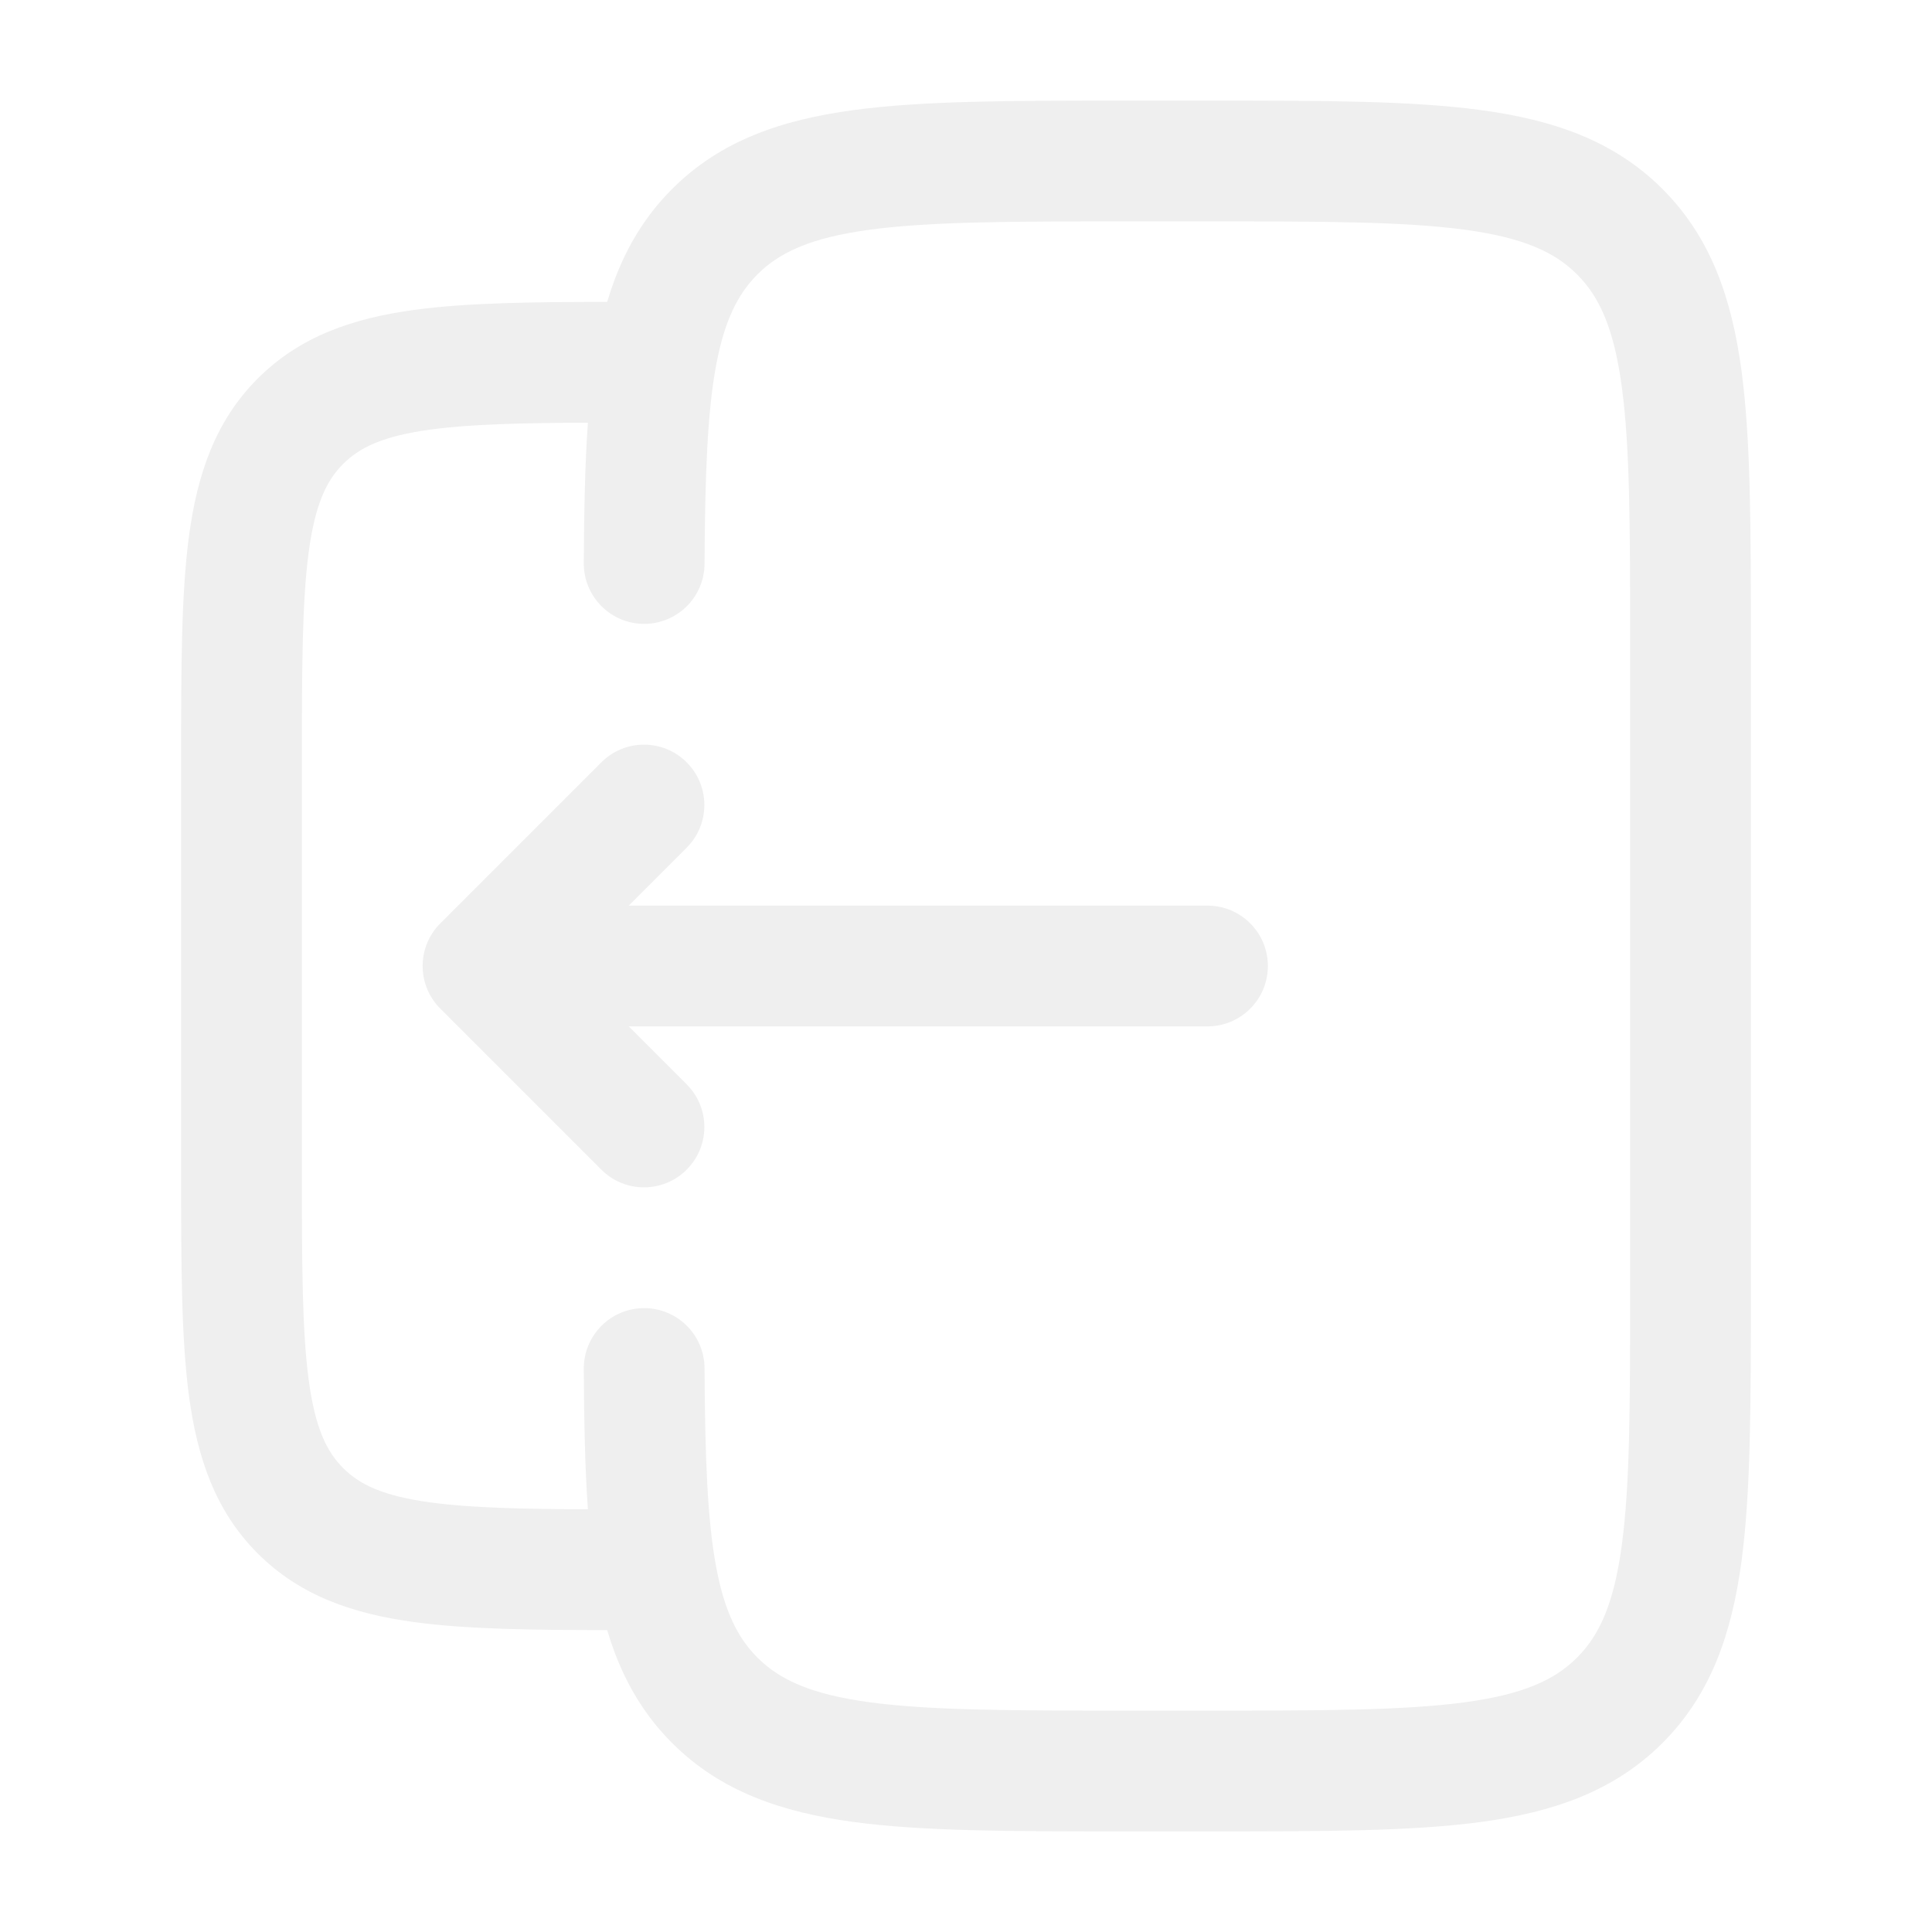
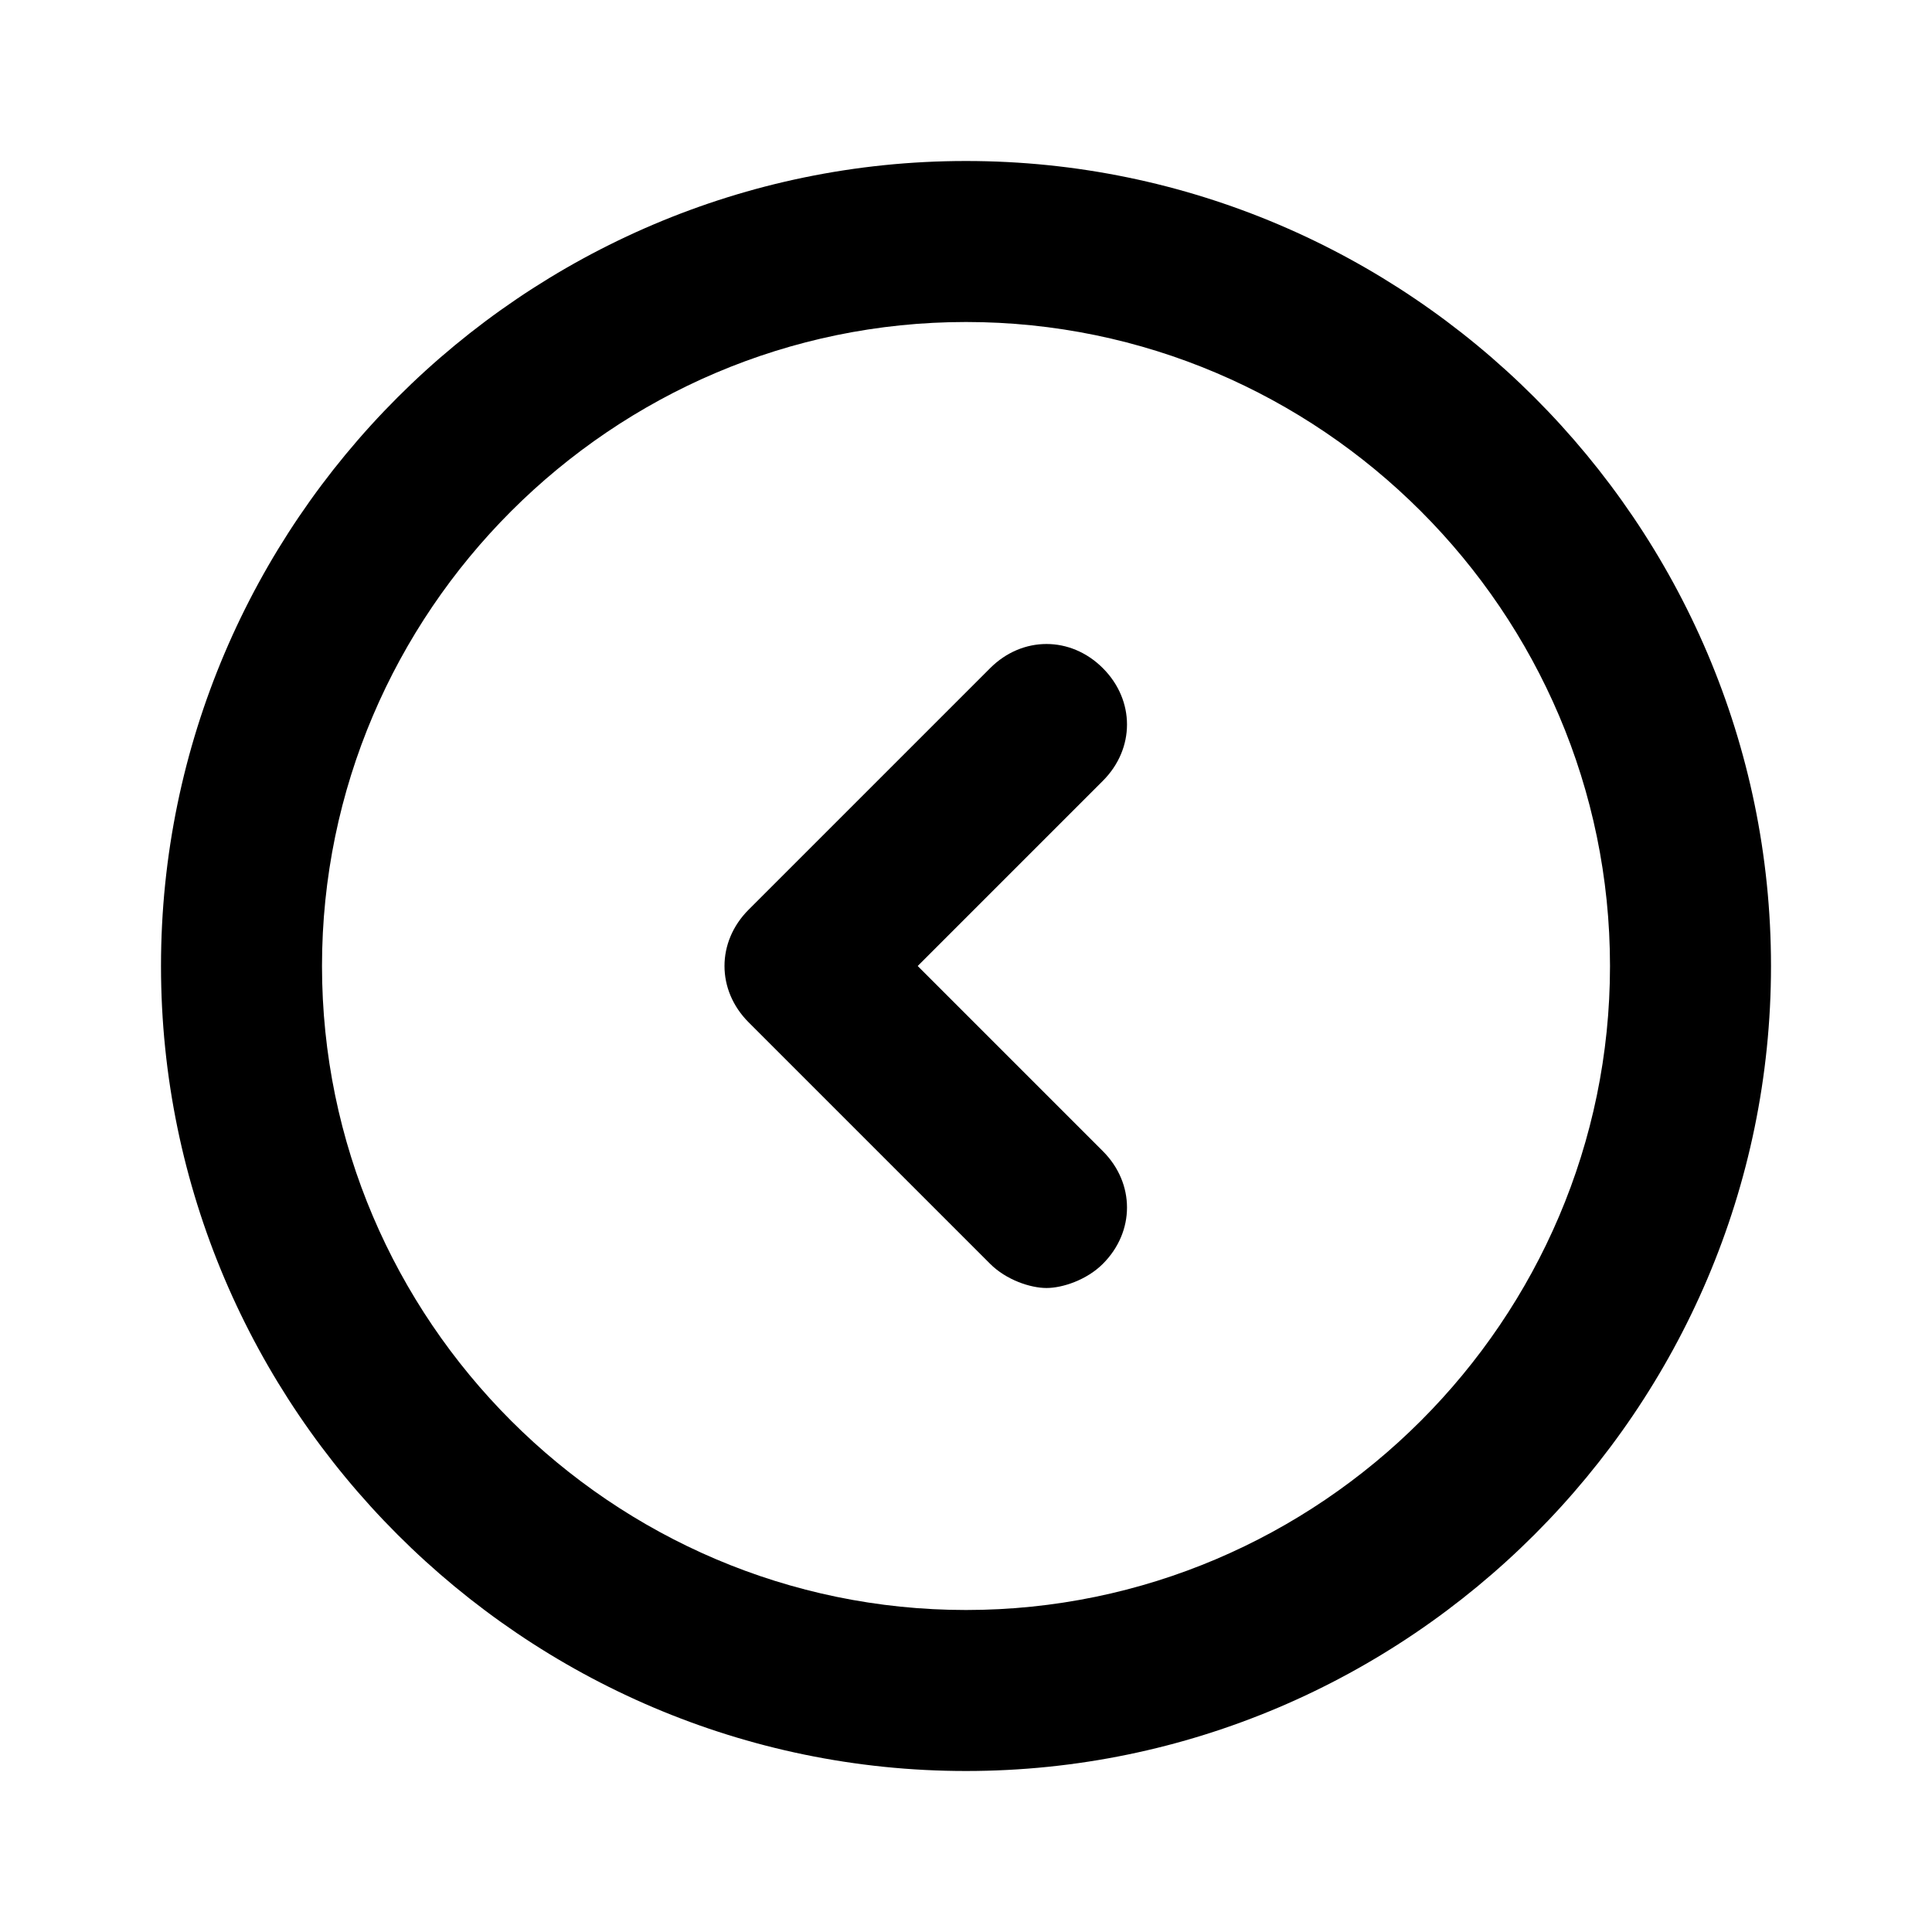
- <svg xmlns="http://www.w3.org/2000/svg" width="24" height="24" viewBox="0 0 24 24" fill="none">
-   <path d="M5.47 12.53C5.177 12.237 5.177 11.763 5.47 11.47L7.47 9.47C7.763 9.177 8.237 9.177 8.53 9.47C8.823 9.763 8.823 10.237 8.53 10.53L7.811 11.25L15 11.25C15.414 11.25 15.75 11.586 15.75 12C15.75 12.414 15.414 12.75 15 12.75L7.811 12.75L8.53 13.47C8.823 13.763 8.823 14.237 8.53 14.53C8.237 14.823 7.763 14.823 7.47 14.53L5.47 12.53Z" fill="#EFEFEF" />
-   <path fill-rule="evenodd" clip-rule="evenodd" d="M13.945 1.25H15.055C16.423 1.25 17.525 1.25 18.392 1.367C19.292 1.488 20.05 1.746 20.652 2.348C21.254 2.95 21.513 3.708 21.634 4.608C21.75 5.475 21.75 6.578 21.75 7.945V16.055C21.75 17.422 21.75 18.525 21.634 19.392C21.513 20.292 21.254 21.05 20.652 21.652C20.05 22.254 19.292 22.512 18.392 22.634C17.525 22.75 16.423 22.75 15.055 22.75H13.945C12.578 22.75 11.475 22.75 10.608 22.634C9.708 22.512 8.95 22.254 8.349 21.652C7.95 21.253 7.701 20.784 7.543 20.25C6.592 20.249 5.799 20.238 5.157 20.152C4.393 20.049 3.731 19.827 3.202 19.298C2.673 18.769 2.451 18.107 2.348 17.343C2.25 16.612 2.25 15.687 2.25 14.554V9.446C2.25 8.313 2.25 7.388 2.348 6.657C2.451 5.893 2.673 5.231 3.202 4.702C3.731 4.173 4.393 3.951 5.157 3.848C5.799 3.762 6.592 3.751 7.543 3.75C7.701 3.216 7.95 2.747 8.349 2.348C8.95 1.746 9.708 1.488 10.608 1.367C11.475 1.25 12.578 1.25 13.945 1.25ZM7.252 17.004C7.256 17.649 7.266 18.229 7.303 18.749C6.468 18.746 5.848 18.731 5.357 18.665C4.759 18.585 4.466 18.441 4.263 18.237C4.059 18.034 3.915 17.741 3.835 17.143C3.752 16.524 3.75 15.7 3.75 14.5V9.5C3.75 8.3 3.752 7.476 3.835 6.857C3.915 6.259 4.059 5.966 4.263 5.763C4.466 5.559 4.759 5.415 5.357 5.335C5.848 5.269 6.468 5.254 7.303 5.251C7.266 5.771 7.256 6.351 7.252 6.996C7.25 7.41 7.584 7.748 7.998 7.75C8.412 7.752 8.75 7.418 8.752 7.004C8.758 5.911 8.786 5.136 8.894 4.547C8.999 3.981 9.166 3.652 9.409 3.409C9.686 3.132 10.075 2.952 10.808 2.853C11.564 2.752 12.565 2.75 14 2.75H15C16.436 2.75 17.437 2.752 18.192 2.853C18.926 2.952 19.314 3.132 19.591 3.409C19.868 3.686 20.048 4.074 20.147 4.808C20.249 5.563 20.25 6.565 20.25 8V16C20.25 17.435 20.249 18.436 20.147 19.192C20.048 19.926 19.868 20.314 19.591 20.591C19.314 20.868 18.926 21.048 18.192 21.147C17.437 21.248 16.436 21.25 15 21.25H14C12.565 21.25 11.564 21.248 10.808 21.147C10.075 21.048 9.686 20.868 9.409 20.591C9.166 20.348 8.999 20.02 8.894 19.453C8.786 18.864 8.758 18.089 8.752 16.996C8.75 16.582 8.412 16.248 7.998 16.25C7.584 16.252 7.25 16.59 7.252 17.004Z" fill="#EFEFEF" />
+ <svg xmlns="http://www.w3.org/2000/svg" style="enable-background:new 0 0 24 24;" version="1.1" viewBox="0 0 24 24" xml:space="preserve">
+   <style type="text/css">
+ 	.st0{display:none;}
+ 	.st1{display:inline;}
+ 	.st2{opacity:0.2;fill:none;stroke:#000000;stroke-width:5.000000e-02;stroke-miterlimit:10;}
+ </style>
+   <g class="st0" id="grid_system" />
+   <g id="_icons">
+     <g>
+       <path d="M12,2C6.5,2,2,6.5,2,12s4.5,10,10,10s10-4.5,10-10S17.5,2,12,2z M12,20c-4.4,0-8-3.6-8-8s3.6-8,8-8s8,3.6,8,8    S16.4,20,12,20z" />
+       <path d="M13.7,8.3c-0.4-0.4-1-0.4-1.4,0l-3,3c-0.4,0.4-0.4,1,0,1.4l3,3c0.2,0.2,0.5,0.3,0.7,0.3s0.5-0.1,0.7-0.3    c0.4-0.4,0.4-1,0-1.4L11.4,12l2.3-2.3C14.1,9.3,14.1,8.7,13.7,8.3z" />
+     </g>
+   </g>
</svg>
